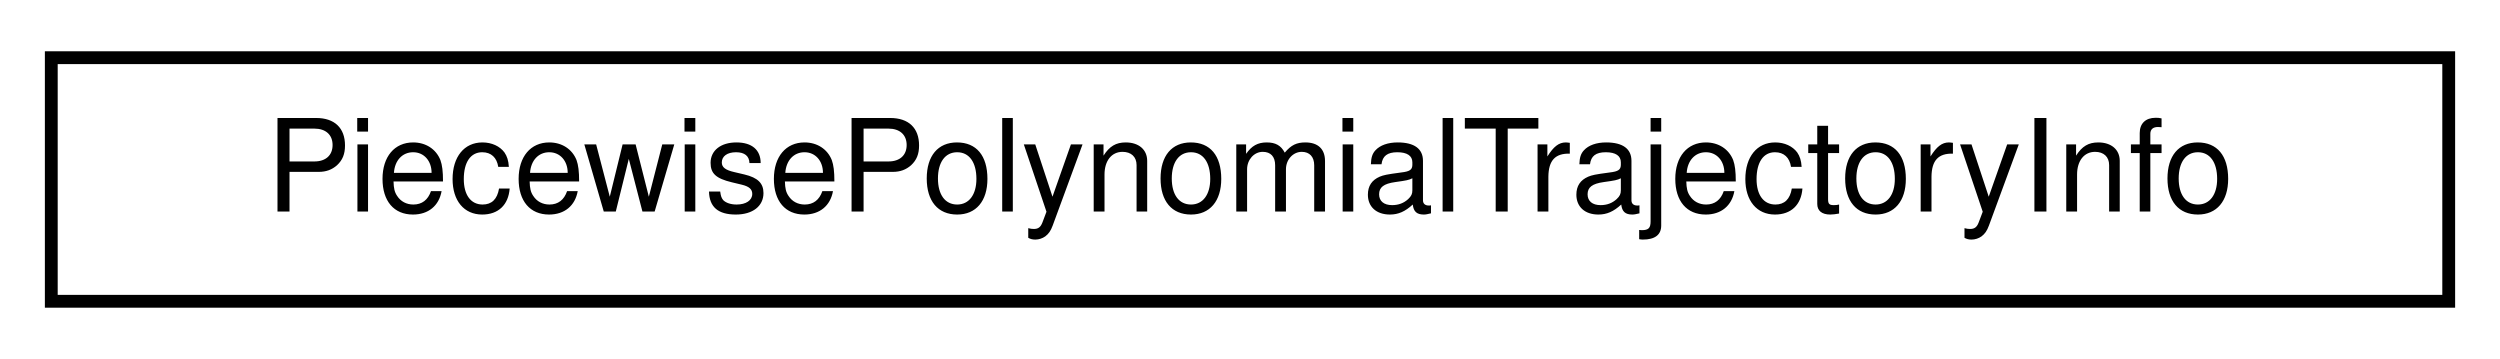
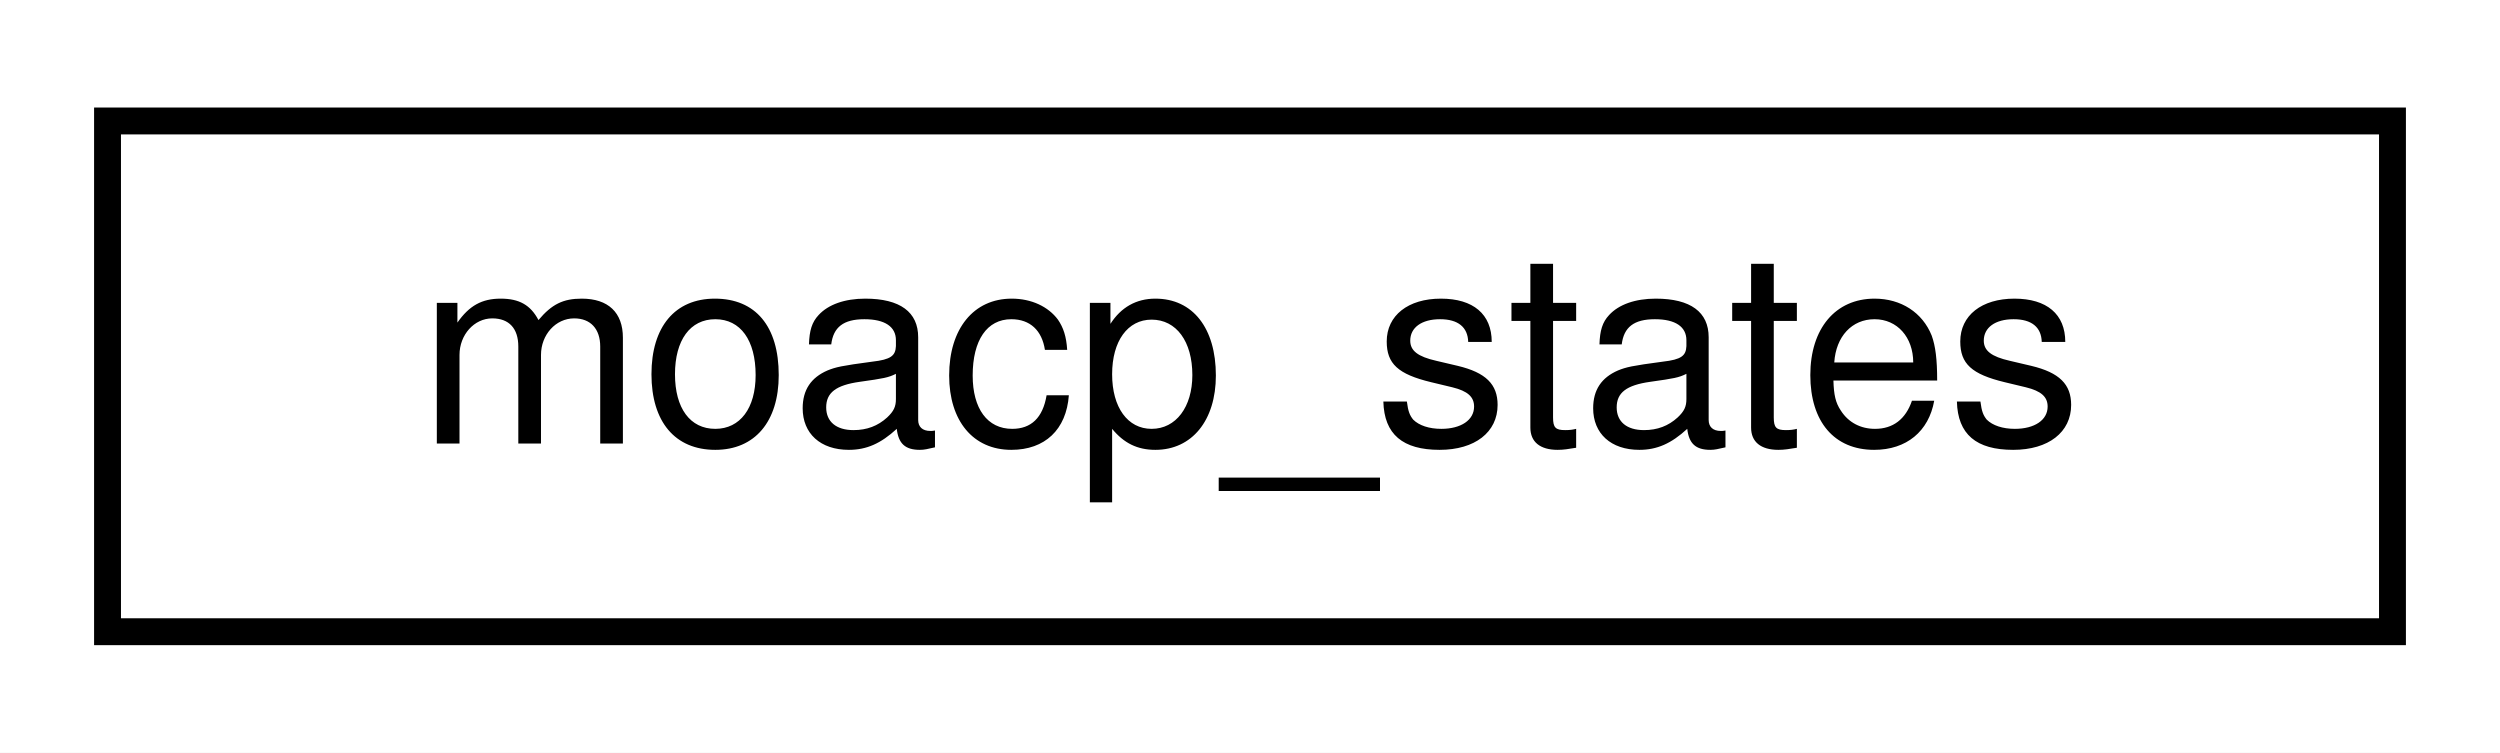
- <svg xmlns="http://www.w3.org/2000/svg" xmlns:xlink="http://www.w3.org/1999/xlink" width="195pt" height="28pt" viewBox="0.00 0.00 195.00 28.00">
+ <svg xmlns="http://www.w3.org/2000/svg" xmlns:xlink="http://www.w3.org/1999/xlink" width="93pt" height="28pt" viewBox="0.00 0.00 93.00 28.00">
  <g id="graph0" class="graph" transform="scale(1 1) rotate(0) translate(4 24)">
-     <polygon fill="white" stroke="transparent" points="-4,4 -4,-24 191,-24 191,4 -4,4" />
+     <polygon fill="white" stroke="transparent" points="-4,4 -4,-24 89,-24 89,4 -4,4" />
    <g id="node1" class="node">
      <g id="a_node1">
-         <a xlink:href="structPiecewisePolynomialTrajectoryInfo.html" target="_top" xlink:title="Struct containing the trajectory info coming from the .json file.">
-           <polygon fill="white" stroke="black" points="0,-0.5 0,-19.5 187,-19.5 187,-0.5 0,-0.5" />
-           <text text-anchor="middle" x="93.5" y="-7.5" font-family="Helvetica,sans-Serif" font-size="10.00">PiecewisePolynomialTrajectoryInfo</text>
+         <a xlink:href="structmoacp__states.html" target="_top" xlink:title="Struct for mocap states that come over the udp.">
+           <polygon fill="white" stroke="black" points="0,-0.5 0,-19.5 85,-19.5 85,-0.5 0,-0.5" />
+           <text text-anchor="middle" x="42.5" y="-7.5" font-family="Helvetica,sans-Serif" font-size="10.00">moacp_states</text>
        </a>
      </g>
    </g>
  </g>
</svg>
